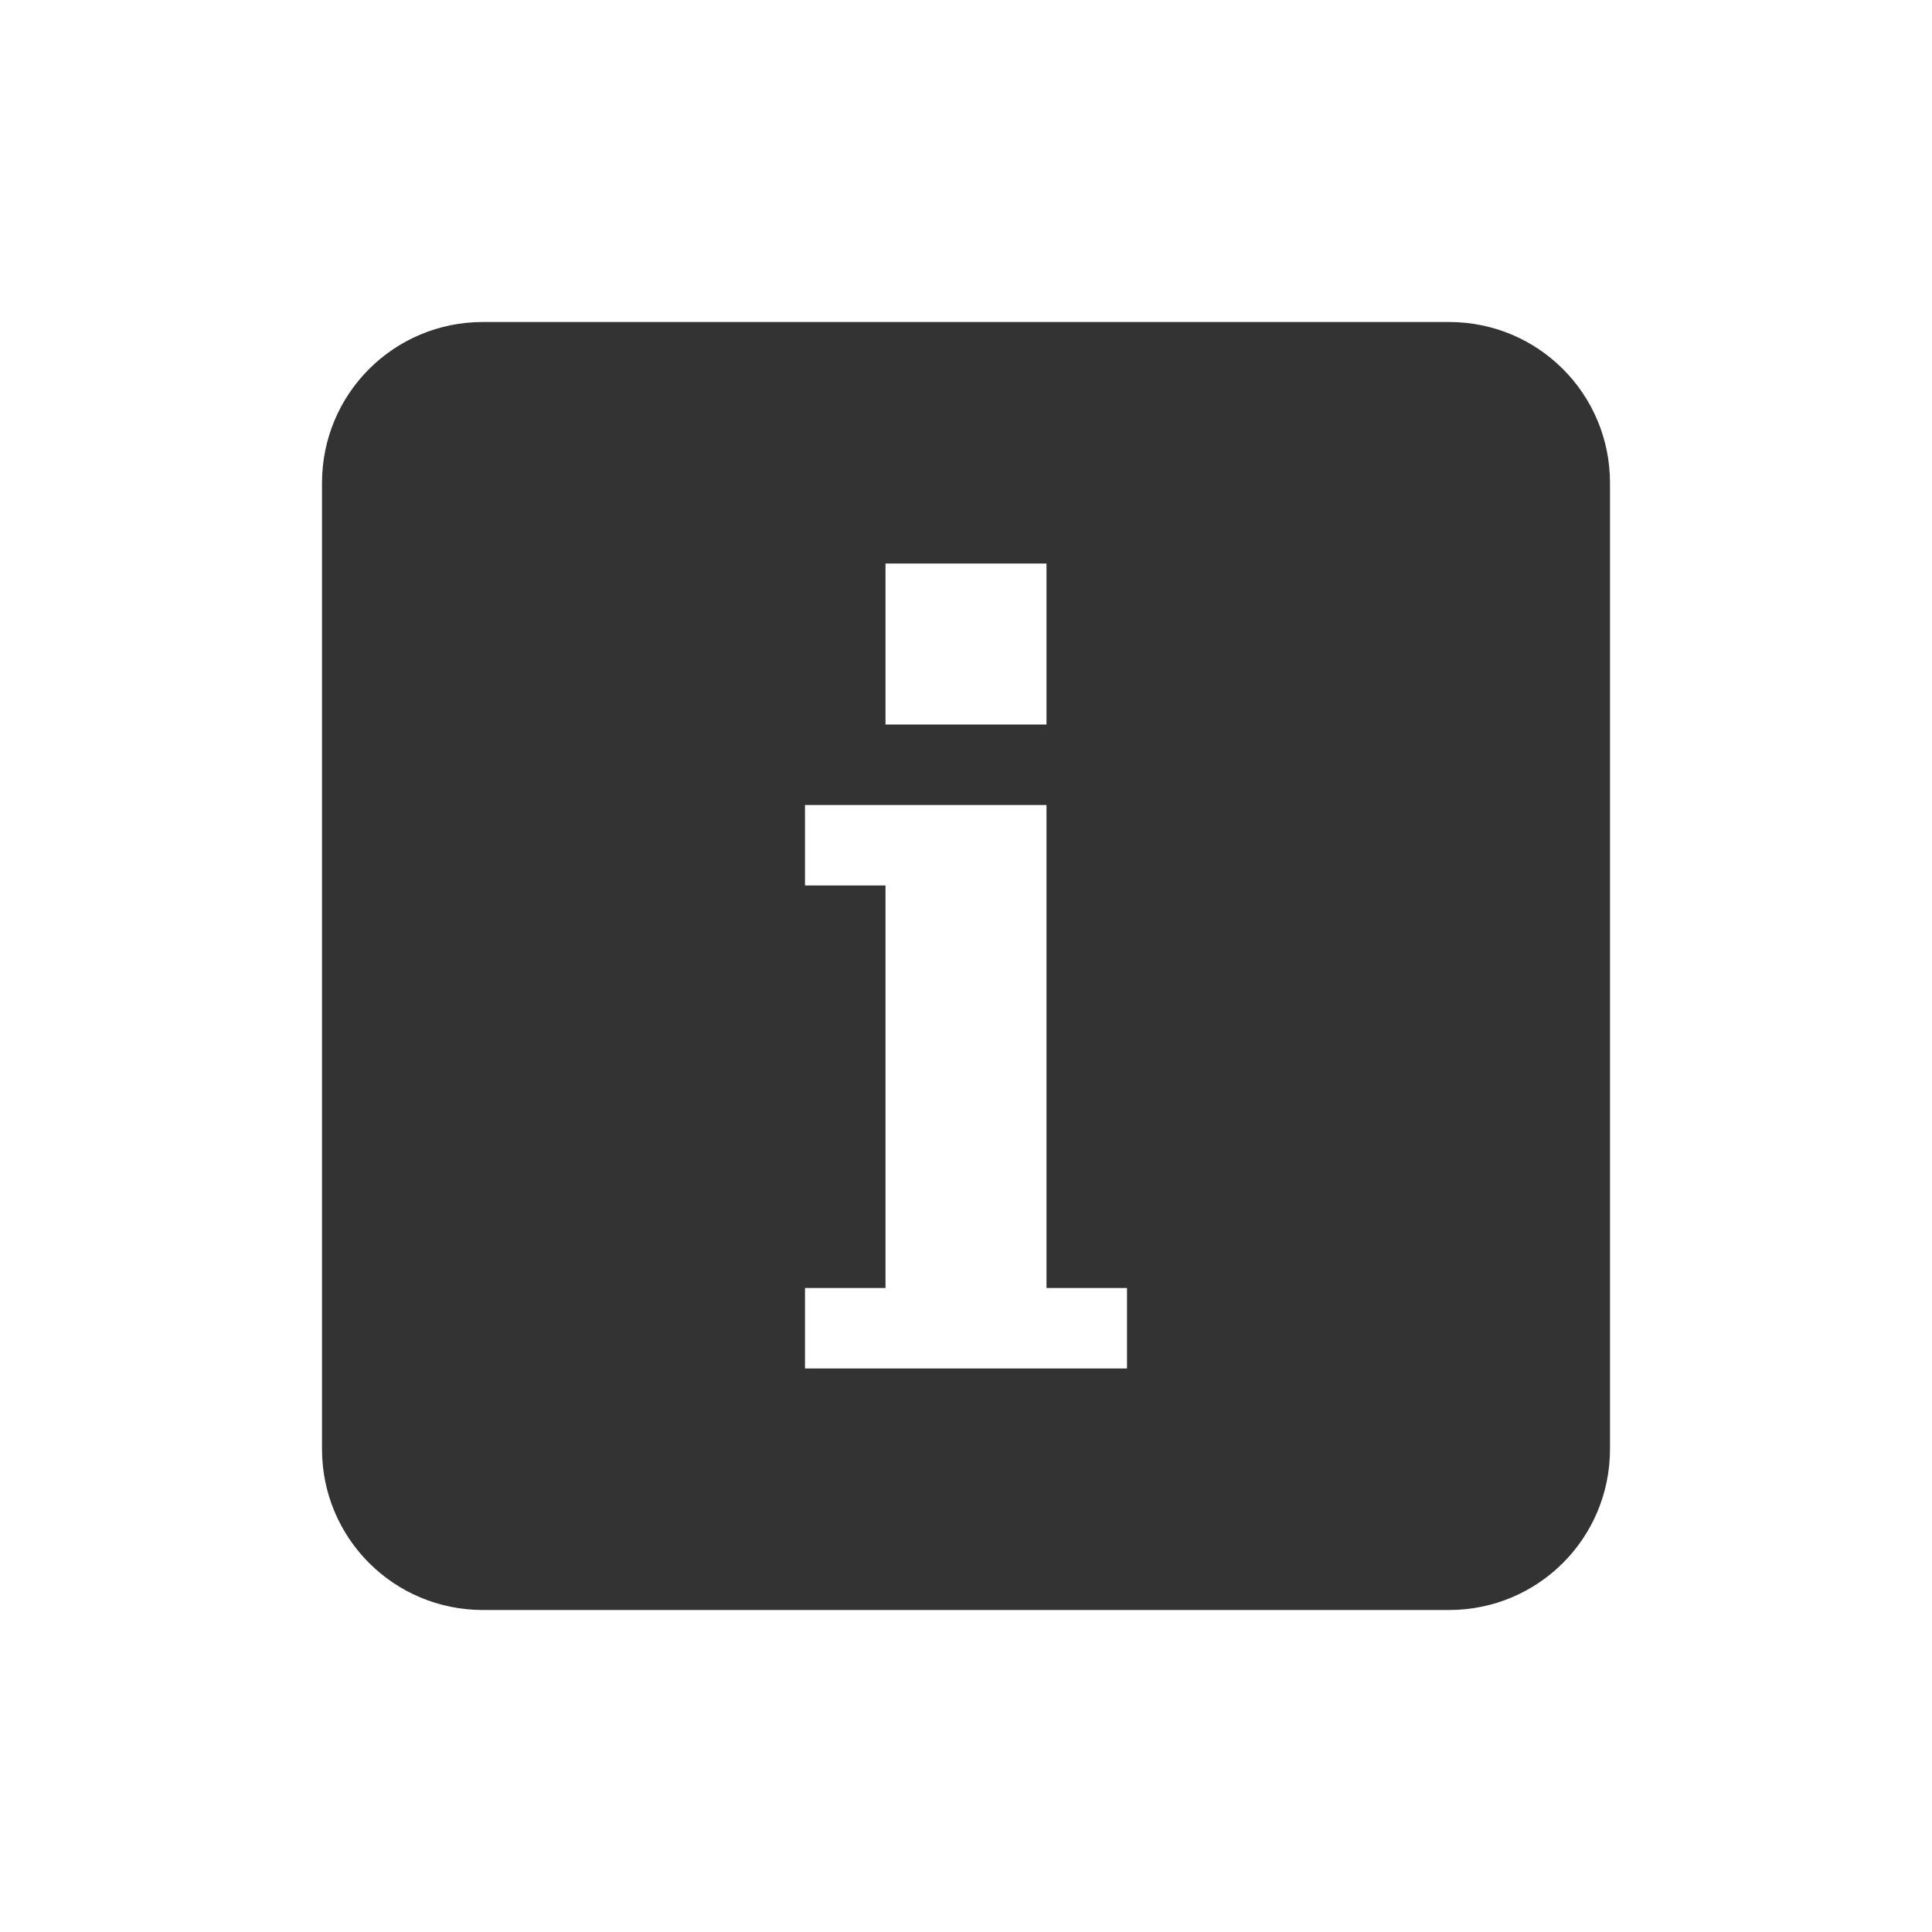
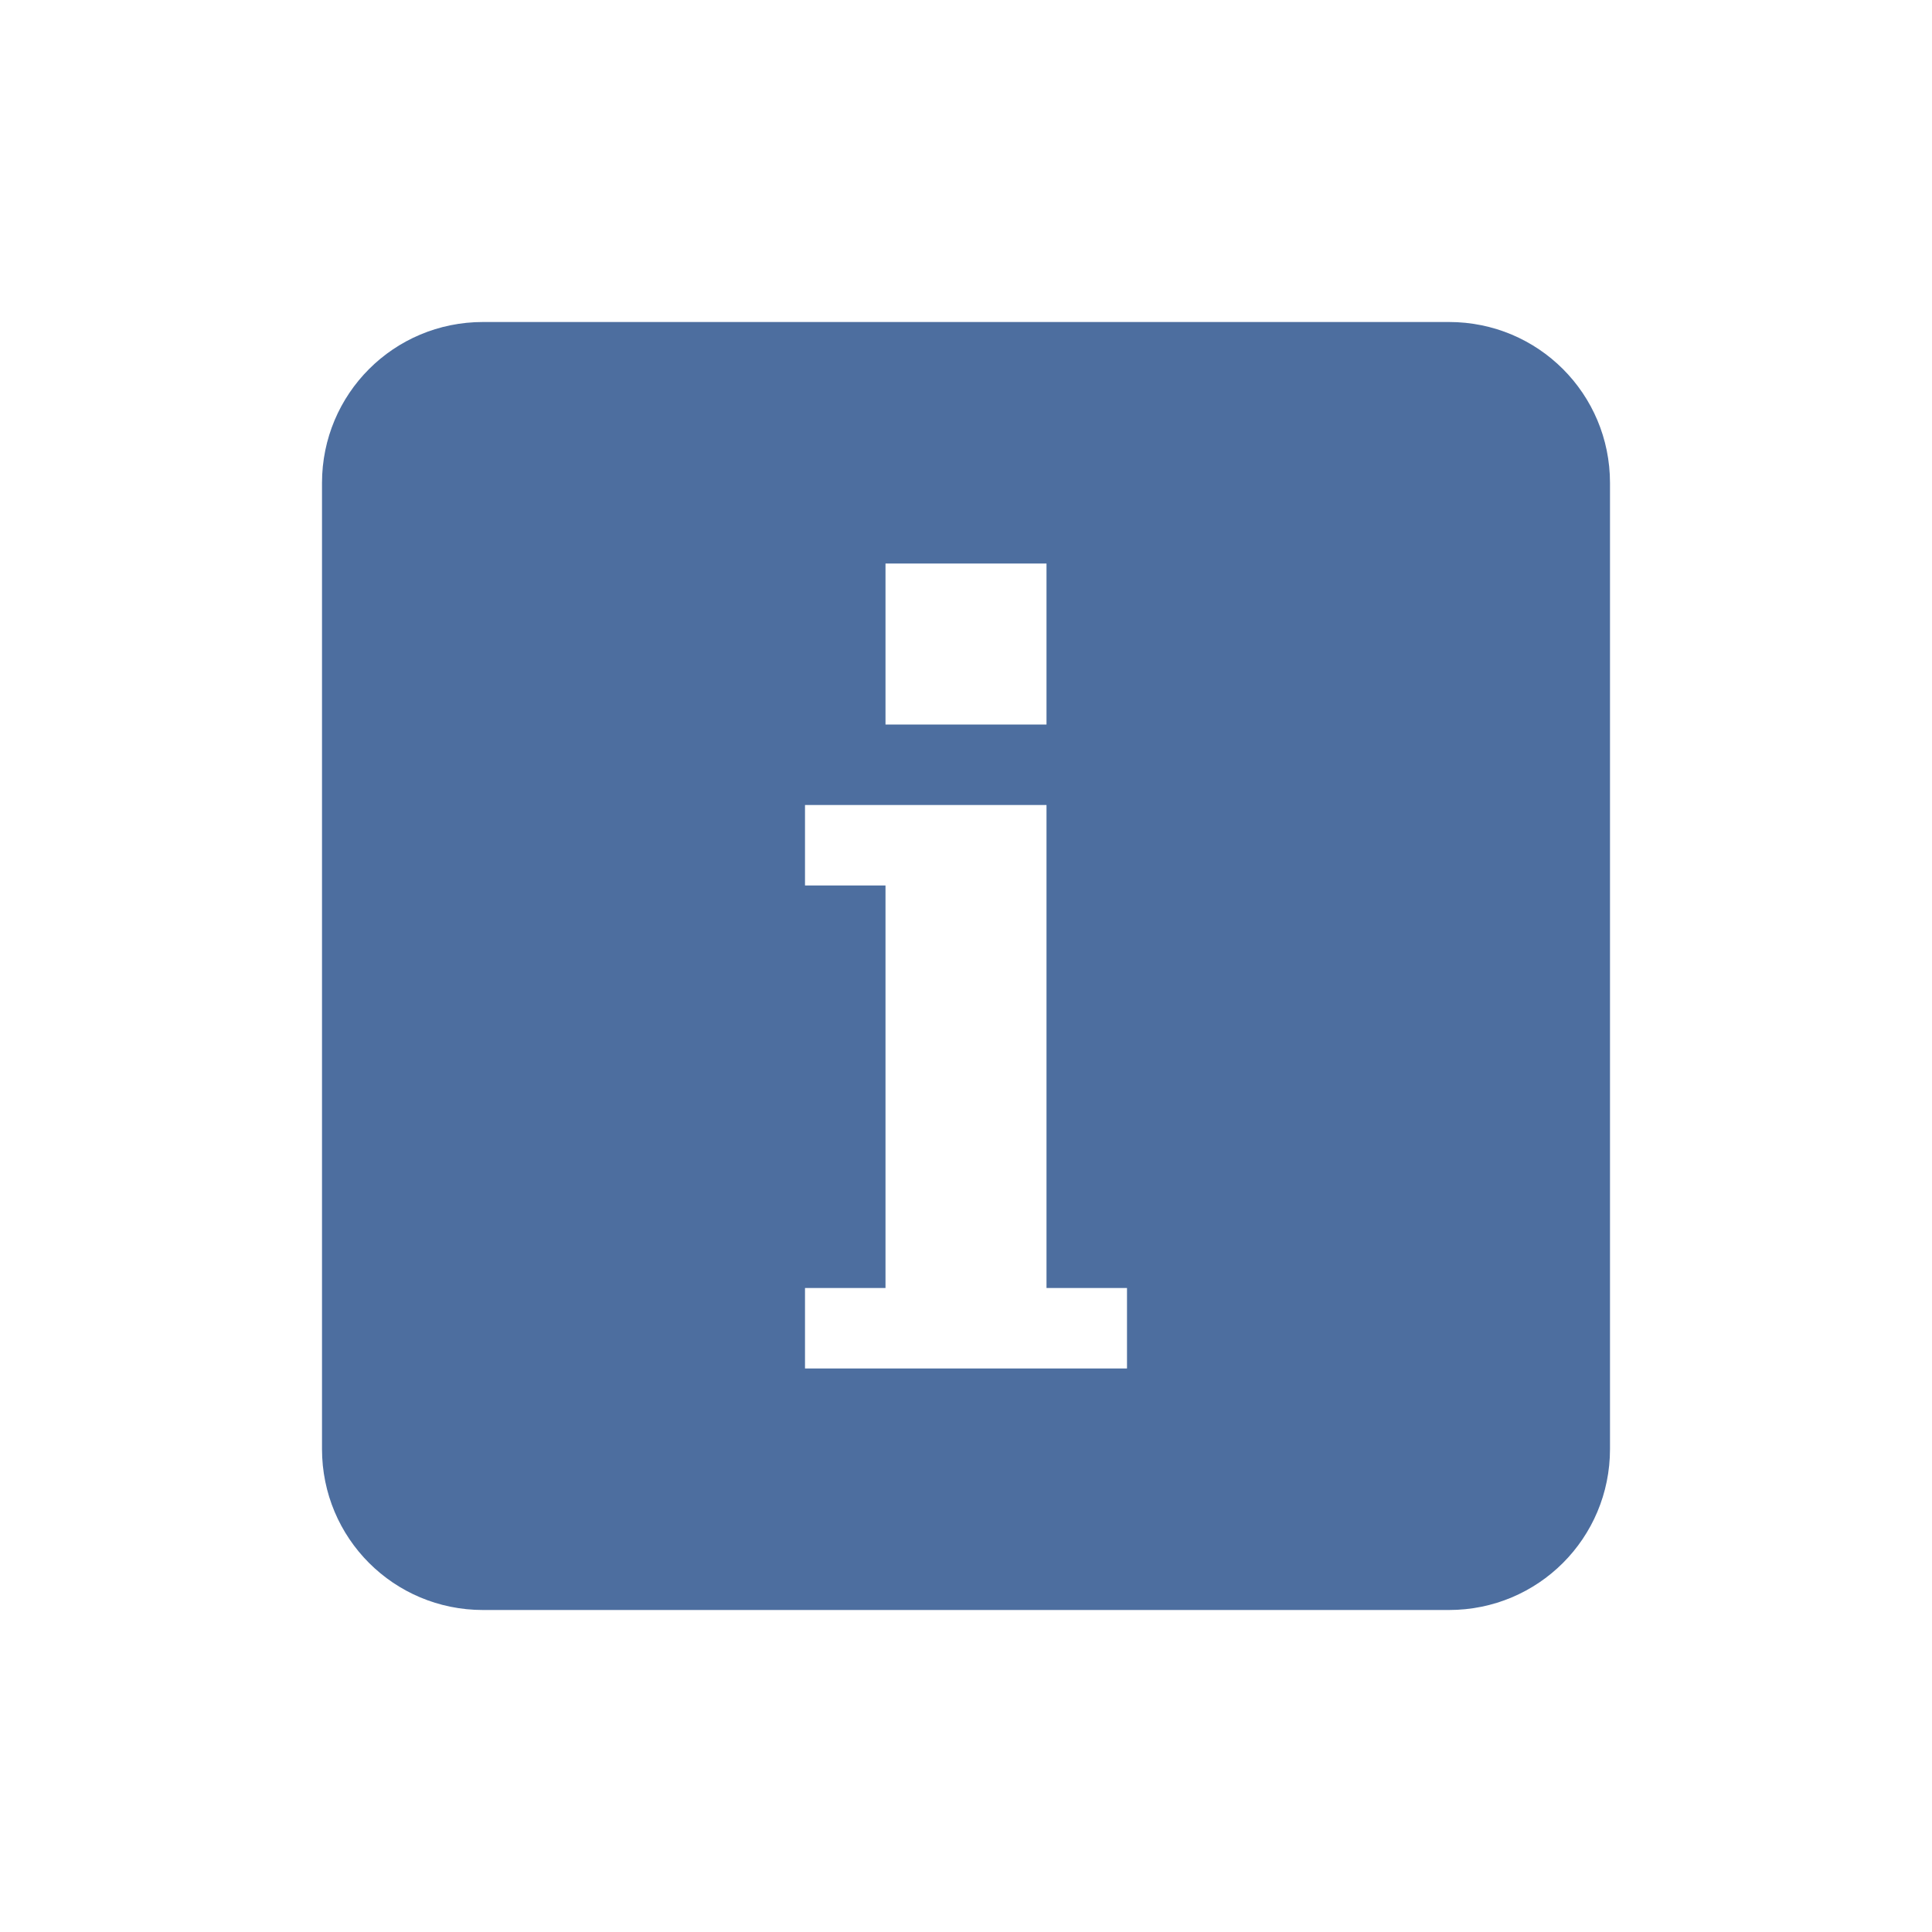
<svg xmlns="http://www.w3.org/2000/svg" id="svg2" height="24" width="24" version="1.0">
  <defs id="defs4">
    <radialGradient id="radialGradient2499" gradientUnits="userSpaceOnUse" cy="4.625" cx="62.625" gradientTransform="matrix(1.1294 0 0 .28235 -58.729 19.694)" r="10.625">
      <stop id="stop8840" offset="0" />
      <stop id="stop8842" style="stop-opacity:0" offset="1" />
    </radialGradient>
    <linearGradient id="linearGradient2496" y2="3.082" gradientUnits="userSpaceOnUse" x2="18.379" gradientTransform="matrix(.51604 0 0 .51604 -.38499 -.38499)" y1="44.98" x1="18.379">
      <stop id="stop2492" style="stop-color:#791235" offset="0" />
      <stop id="stop2494" style="stop-color:#dd3b27" offset="1" />
    </linearGradient>
    <radialGradient id="radialGradient2494" gradientUnits="userSpaceOnUse" cy="3.99" cx="23.896" gradientTransform="matrix(0 1.2316 -1.6257 0 18.487 -28.721)" r="20.397">
      <stop id="stop3244" style="stop-color:#f8b17e" offset="0" />
      <stop id="stop3246" style="stop-color:#e35d4f" offset=".262" />
      <stop id="stop3248" style="stop-color:#c6262e" offset=".661" />
      <stop id="stop3250" style="stop-color:#690b54" offset="1" />
    </radialGradient>
    <linearGradient id="linearGradient2491" y2="5.468" gradientUnits="userSpaceOnUse" x2="63.397" gradientTransform="matrix(1.0863 0 0 1.0862 -55.567 15.814)" y1="-12.489" x1="63.397">
      <stop id="stop4875" style="stop-color:#fff" offset="0" />
      <stop id="stop4877" style="stop-color:#fff;stop-opacity:0" offset="1" />
    </linearGradient>
  </defs>
-   <path style="opacity:0.8;fill:#000000;fill-opacity:1;stroke:none" d="M 6,4 C 4.892,4 4,4.892 4,6 l 0,12 c 0,1.108 0.892,2 2,2 l 12,0 c 1.108,0 2,-0.892 2,-2 L 20,6 C 20,4.892 19.108,4 18,4 z m 5,3 2,0 0,2 -2,0 z m -1,3 1,0 2,0 0,6 1,0 0,1 -4,0 0,-1 1,0 0,-5 -1,0 z" id="rect3005" />
+   <path style="opacity:0.8;fill:#204a87;fill-opacity:1;stroke:none" d="M 6,4 C 4.892,4 4,4.892 4,6 l 0,12 c 0,1.108 0.892,2 2,2 l 12,0 c 1.108,0 2,-0.892 2,-2 L 20,6 C 20,4.892 19.108,4 18,4 z m 5,3 2,0 0,2 -2,0 z m -1,3 1,0 2,0 0,6 1,0 0,1 -4,0 0,-1 1,0 0,-5 -1,0 z" id="rect3005" />
</svg>
